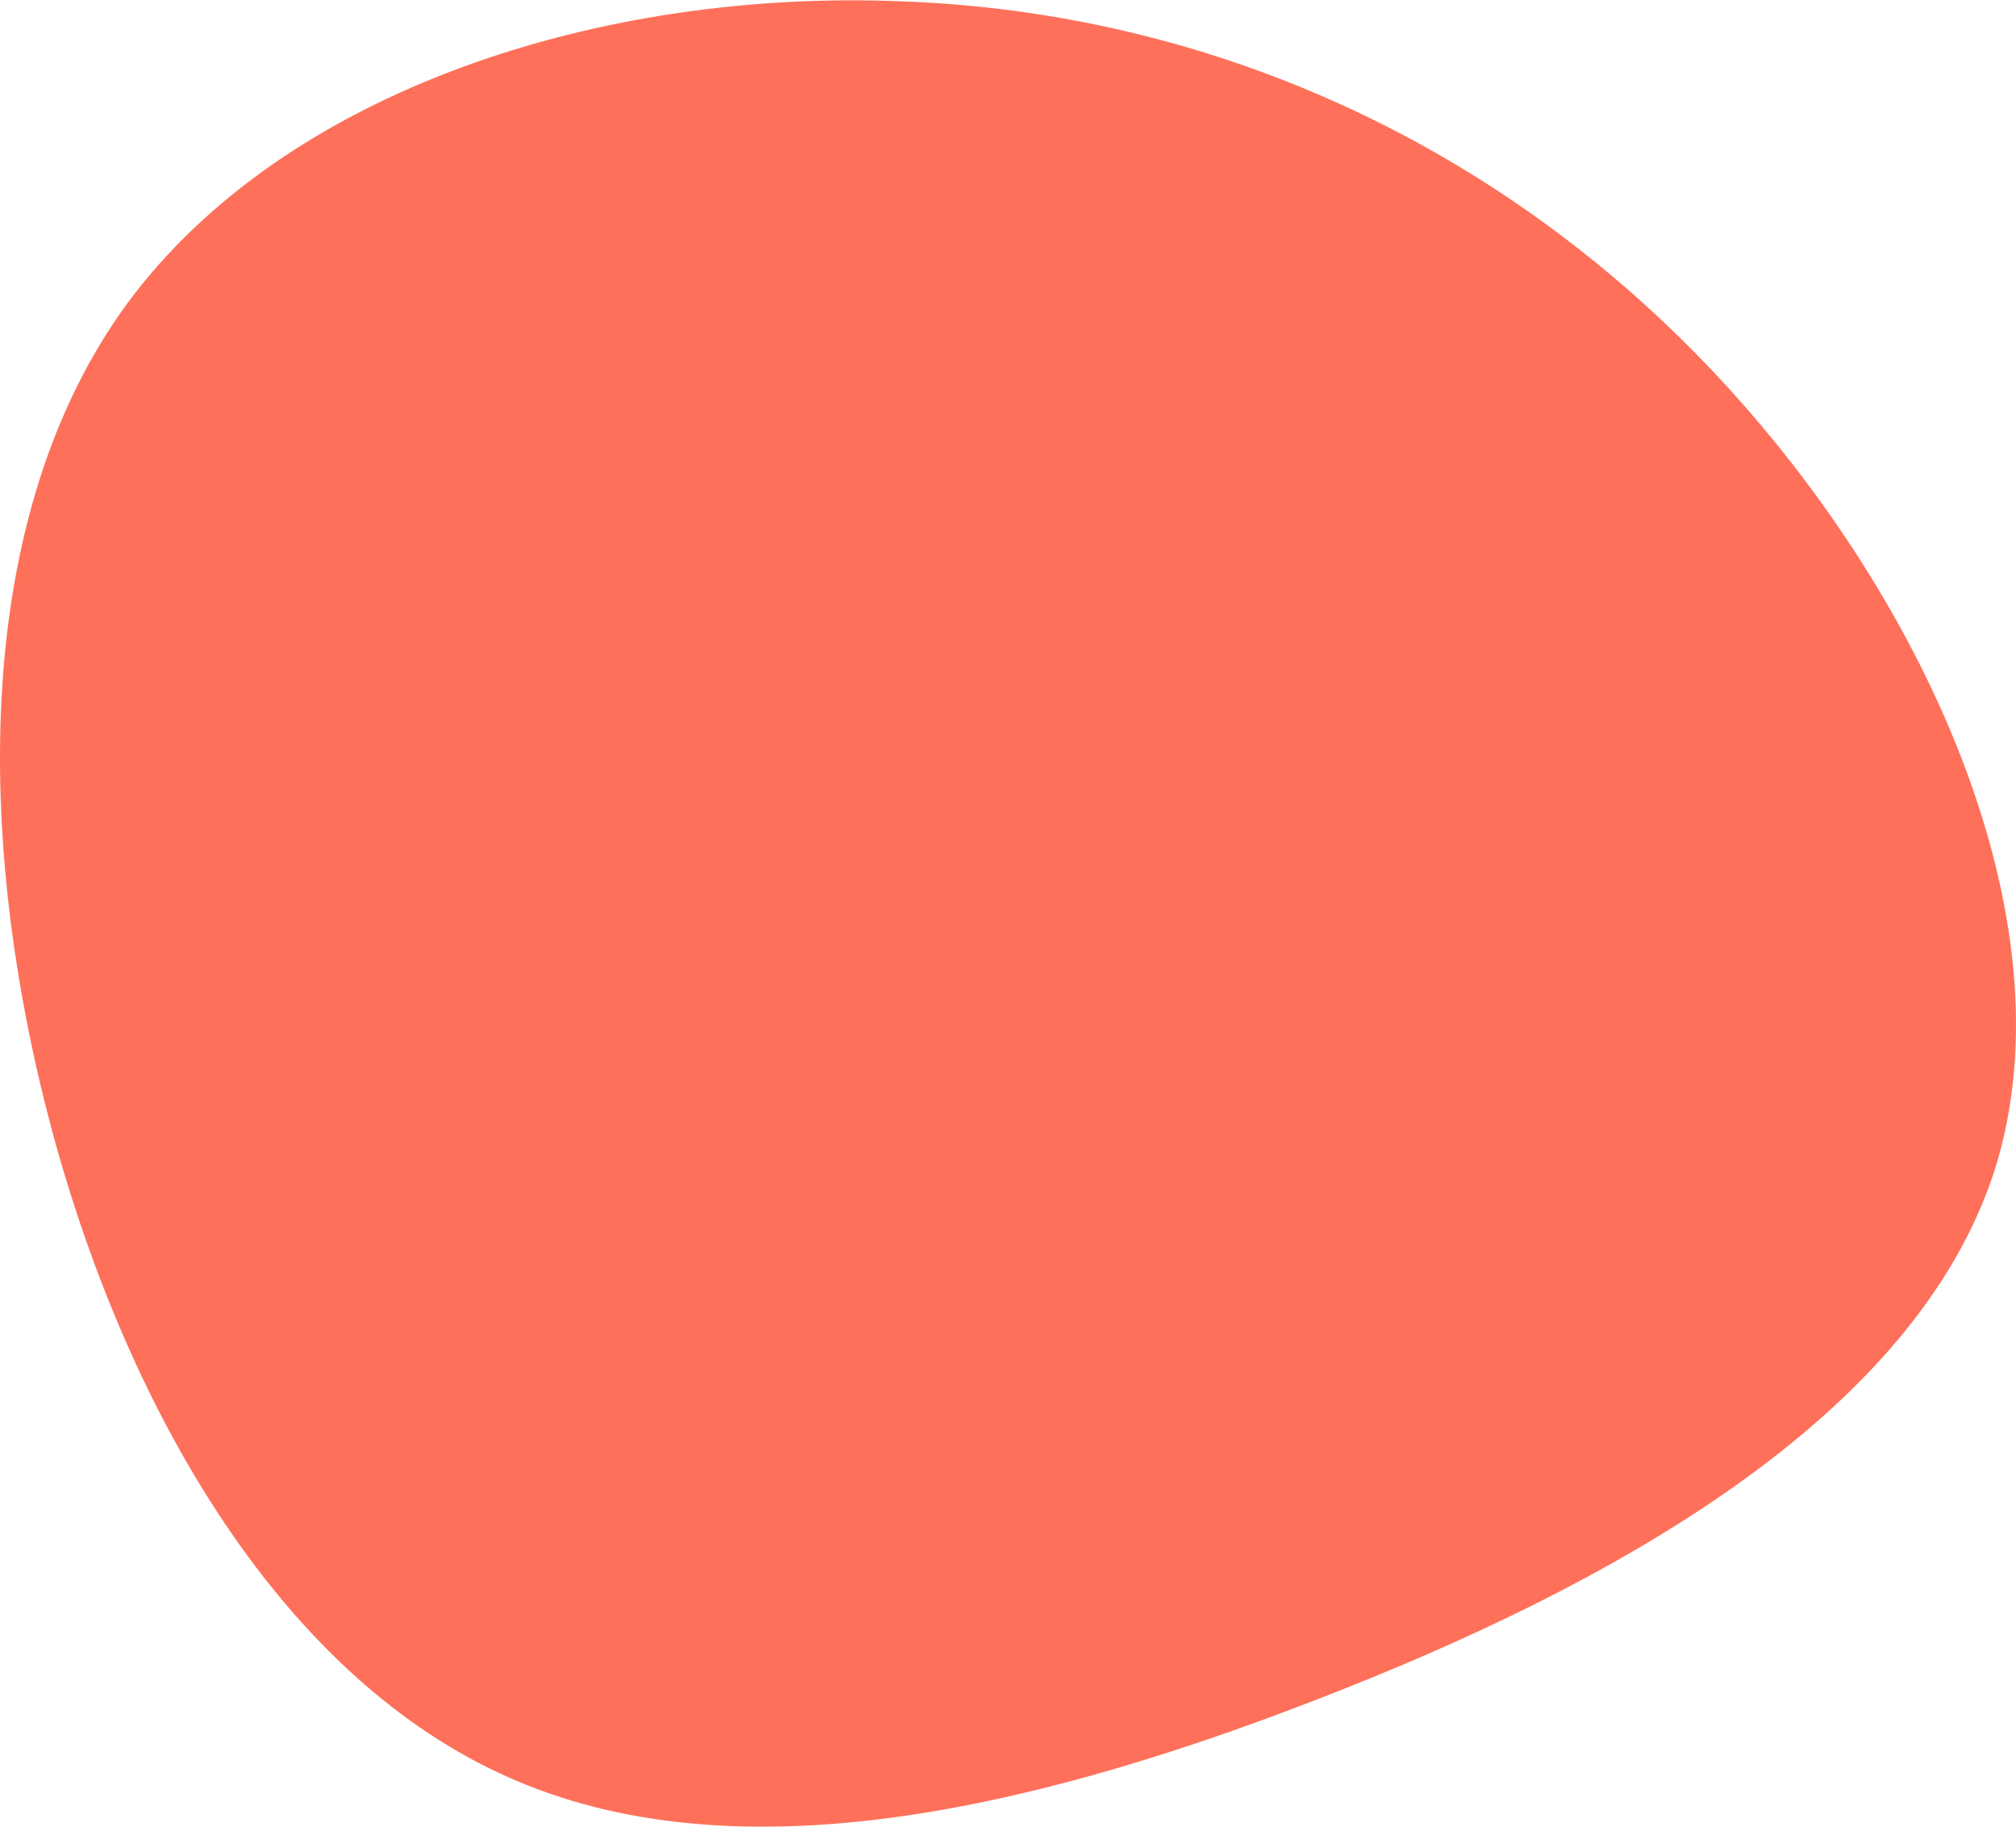
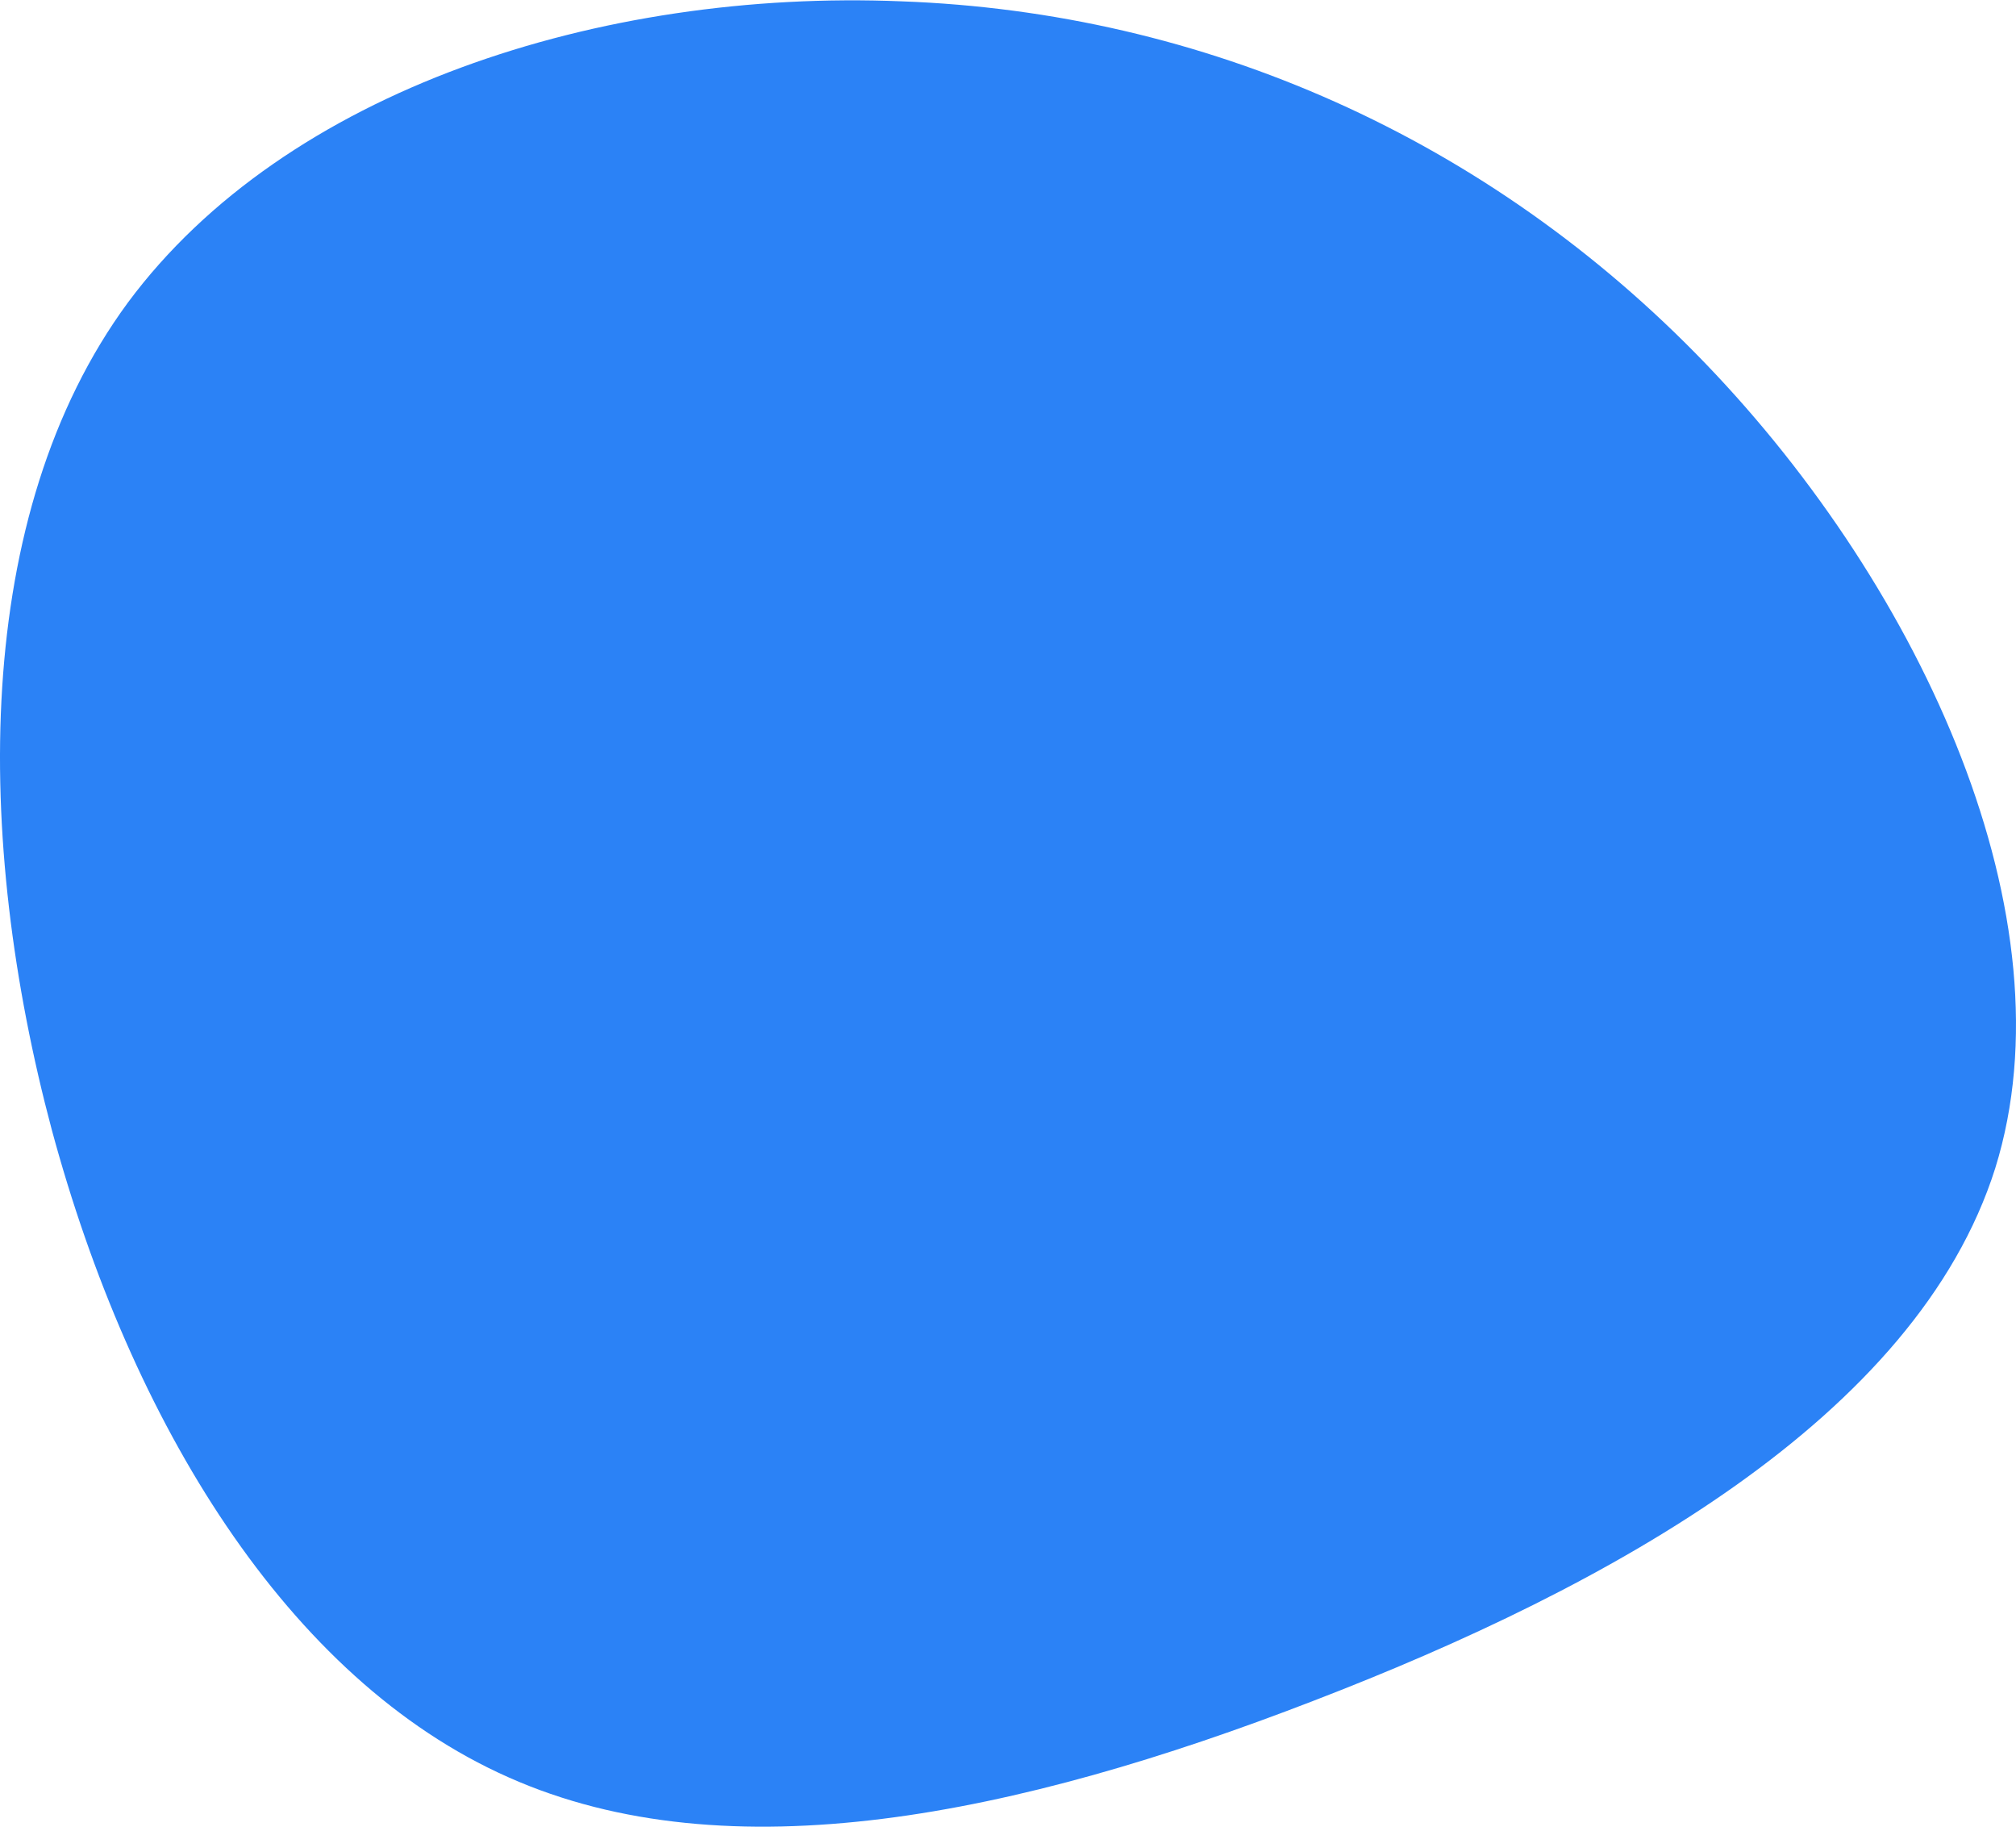
<svg xmlns="http://www.w3.org/2000/svg" width="509" height="462" viewBox="0 0 509 462" fill="none">
-   <path d="M430.684 91.848C485.587 148.958 523.332 231.872 503.773 294.831C483.871 357.79 406.664 400.451 331.516 429.351C256.711 458.25 183.965 473.388 128.376 448.617C72.444 423.846 32.983 358.822 13.081 285.198C-6.478 211.917 -7.165 130.036 32.297 76.366C72.101 22.695 151.71 -2.763 227.544 0.333C303.722 3.085 375.781 34.737 430.684 91.848Z" fill="#FE705A" />
+   <path d="M430.684 91.848C485.587 148.958 523.332 231.872 503.773 294.831C483.871 357.79 406.664 400.451 331.516 429.351C256.711 458.25 183.965 473.388 128.376 448.617C72.444 423.846 32.983 358.822 13.081 285.198C-6.478 211.917 -7.165 130.036 32.297 76.366C72.101 22.695 151.71 -2.763 227.544 0.333C303.722 3.085 375.781 34.737 430.684 91.848Z" fill="#2B82F6" />
</svg>
